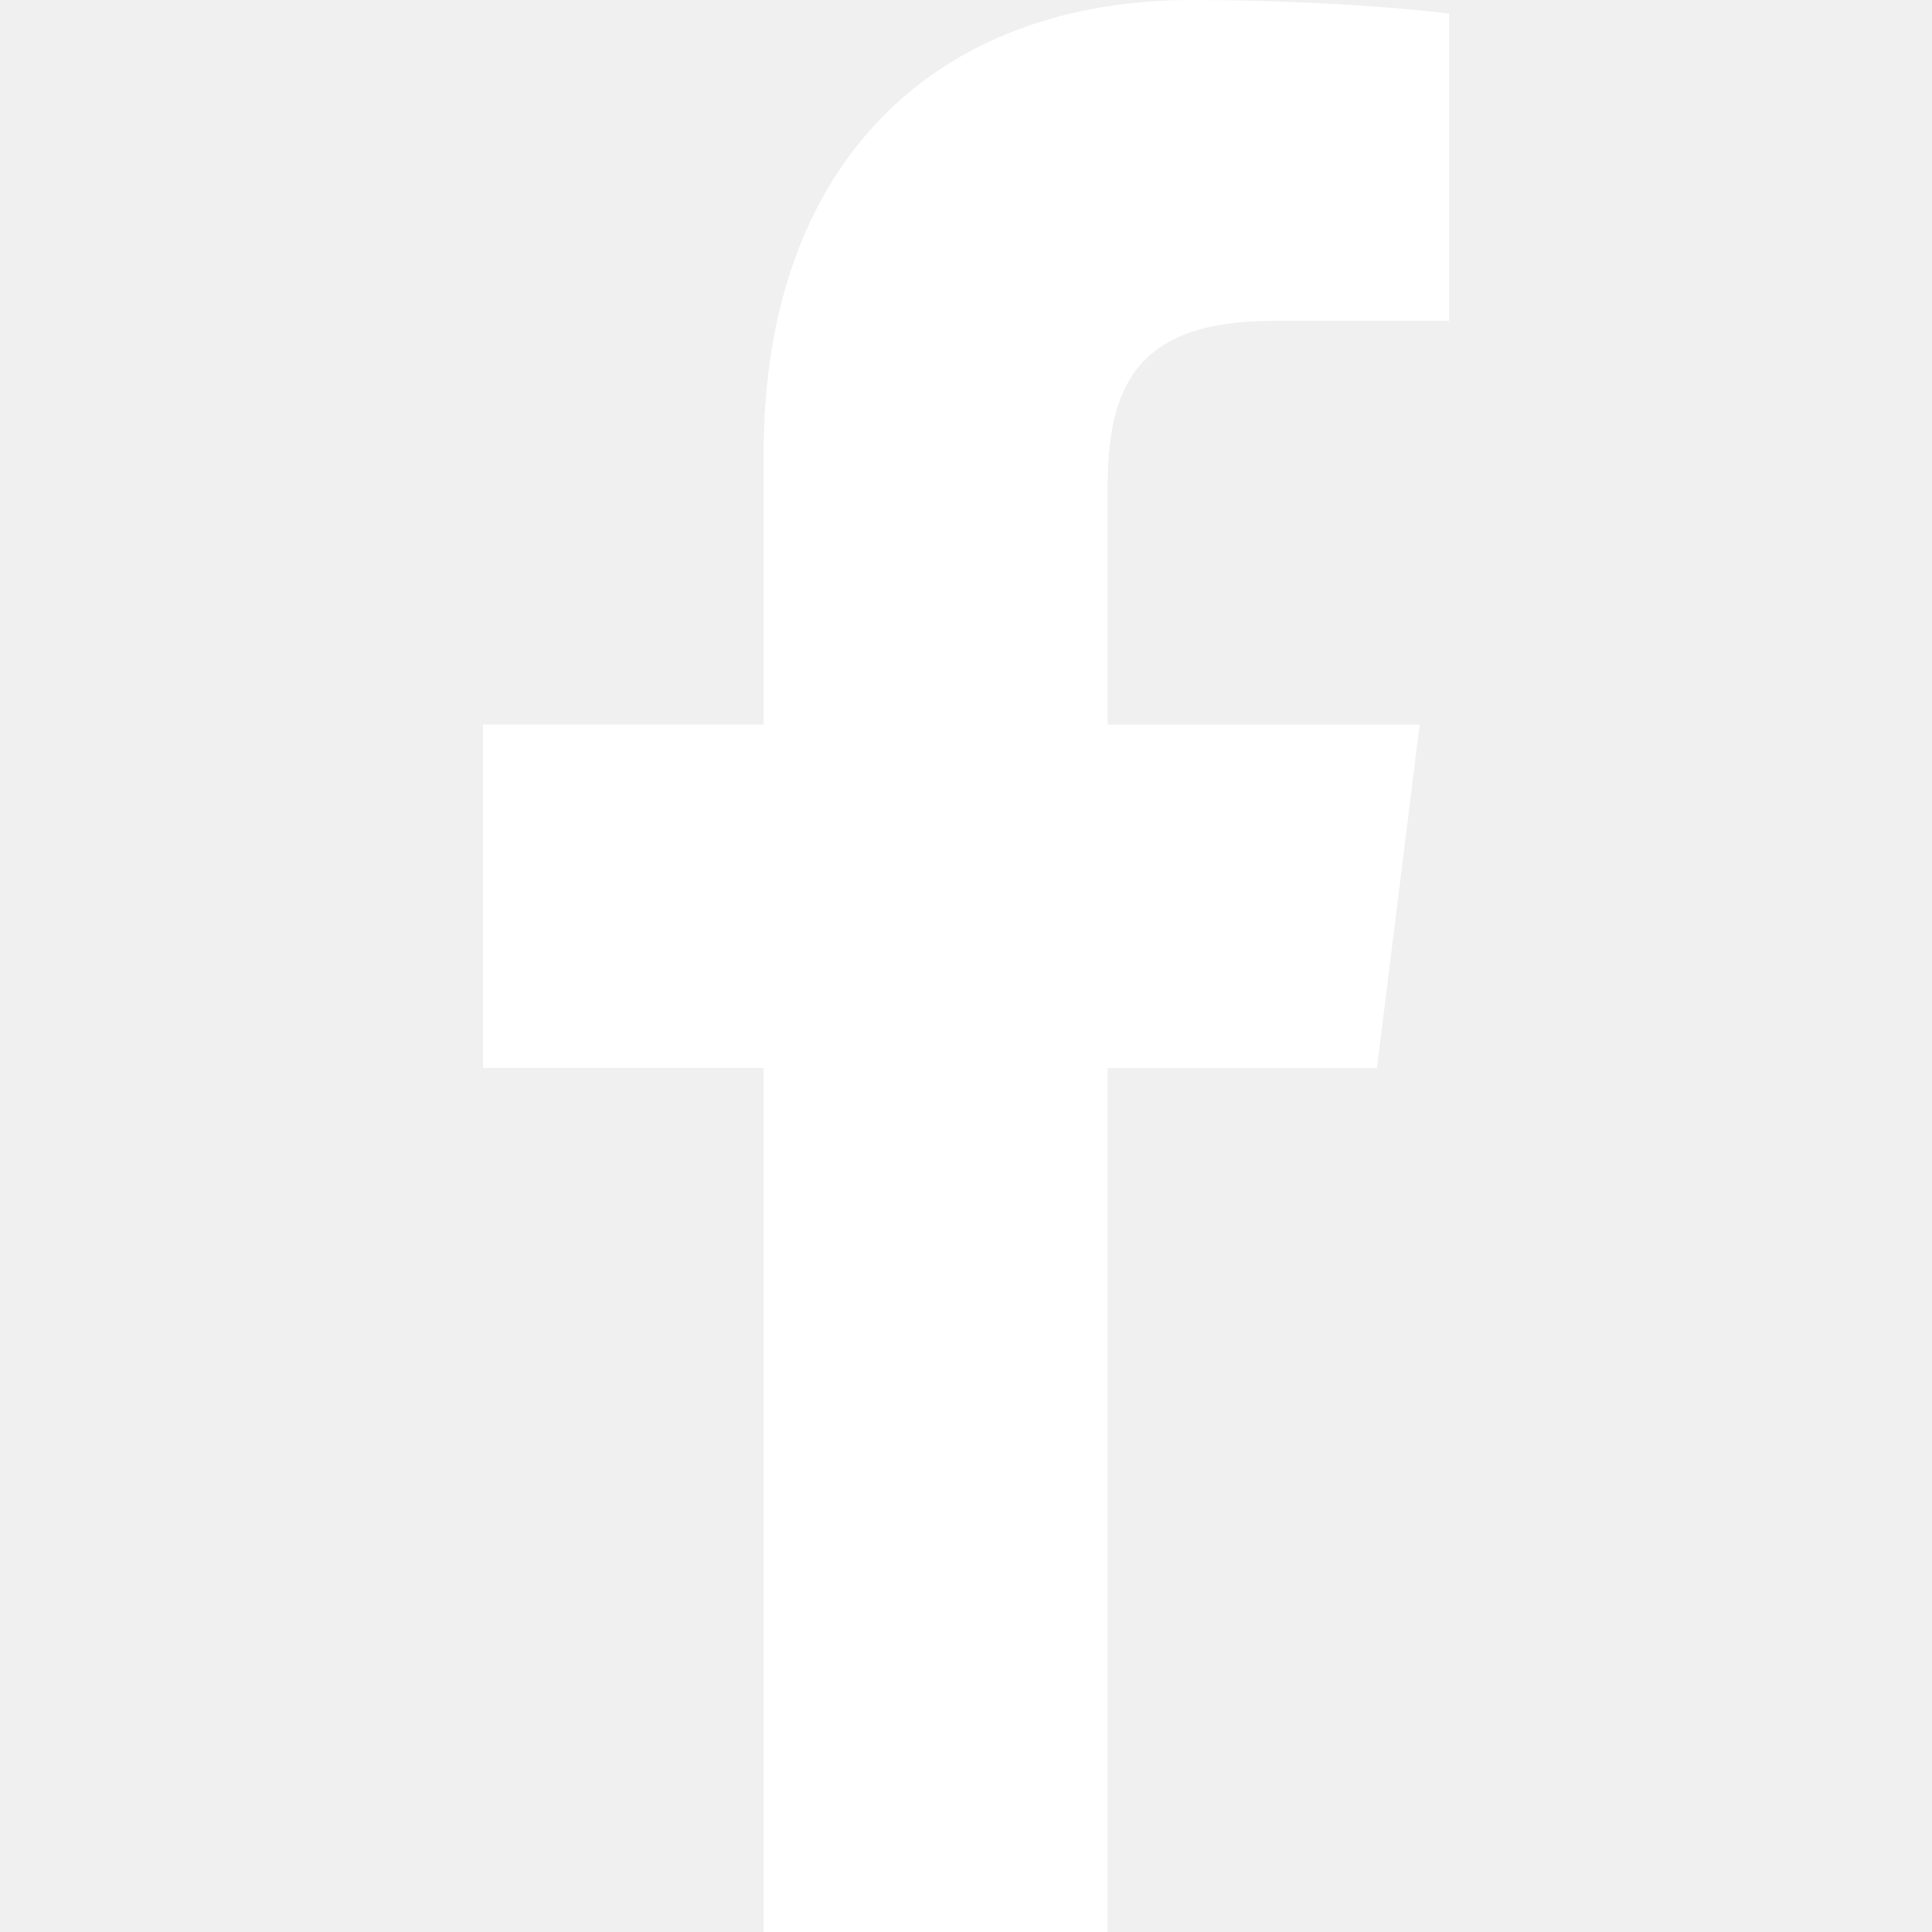
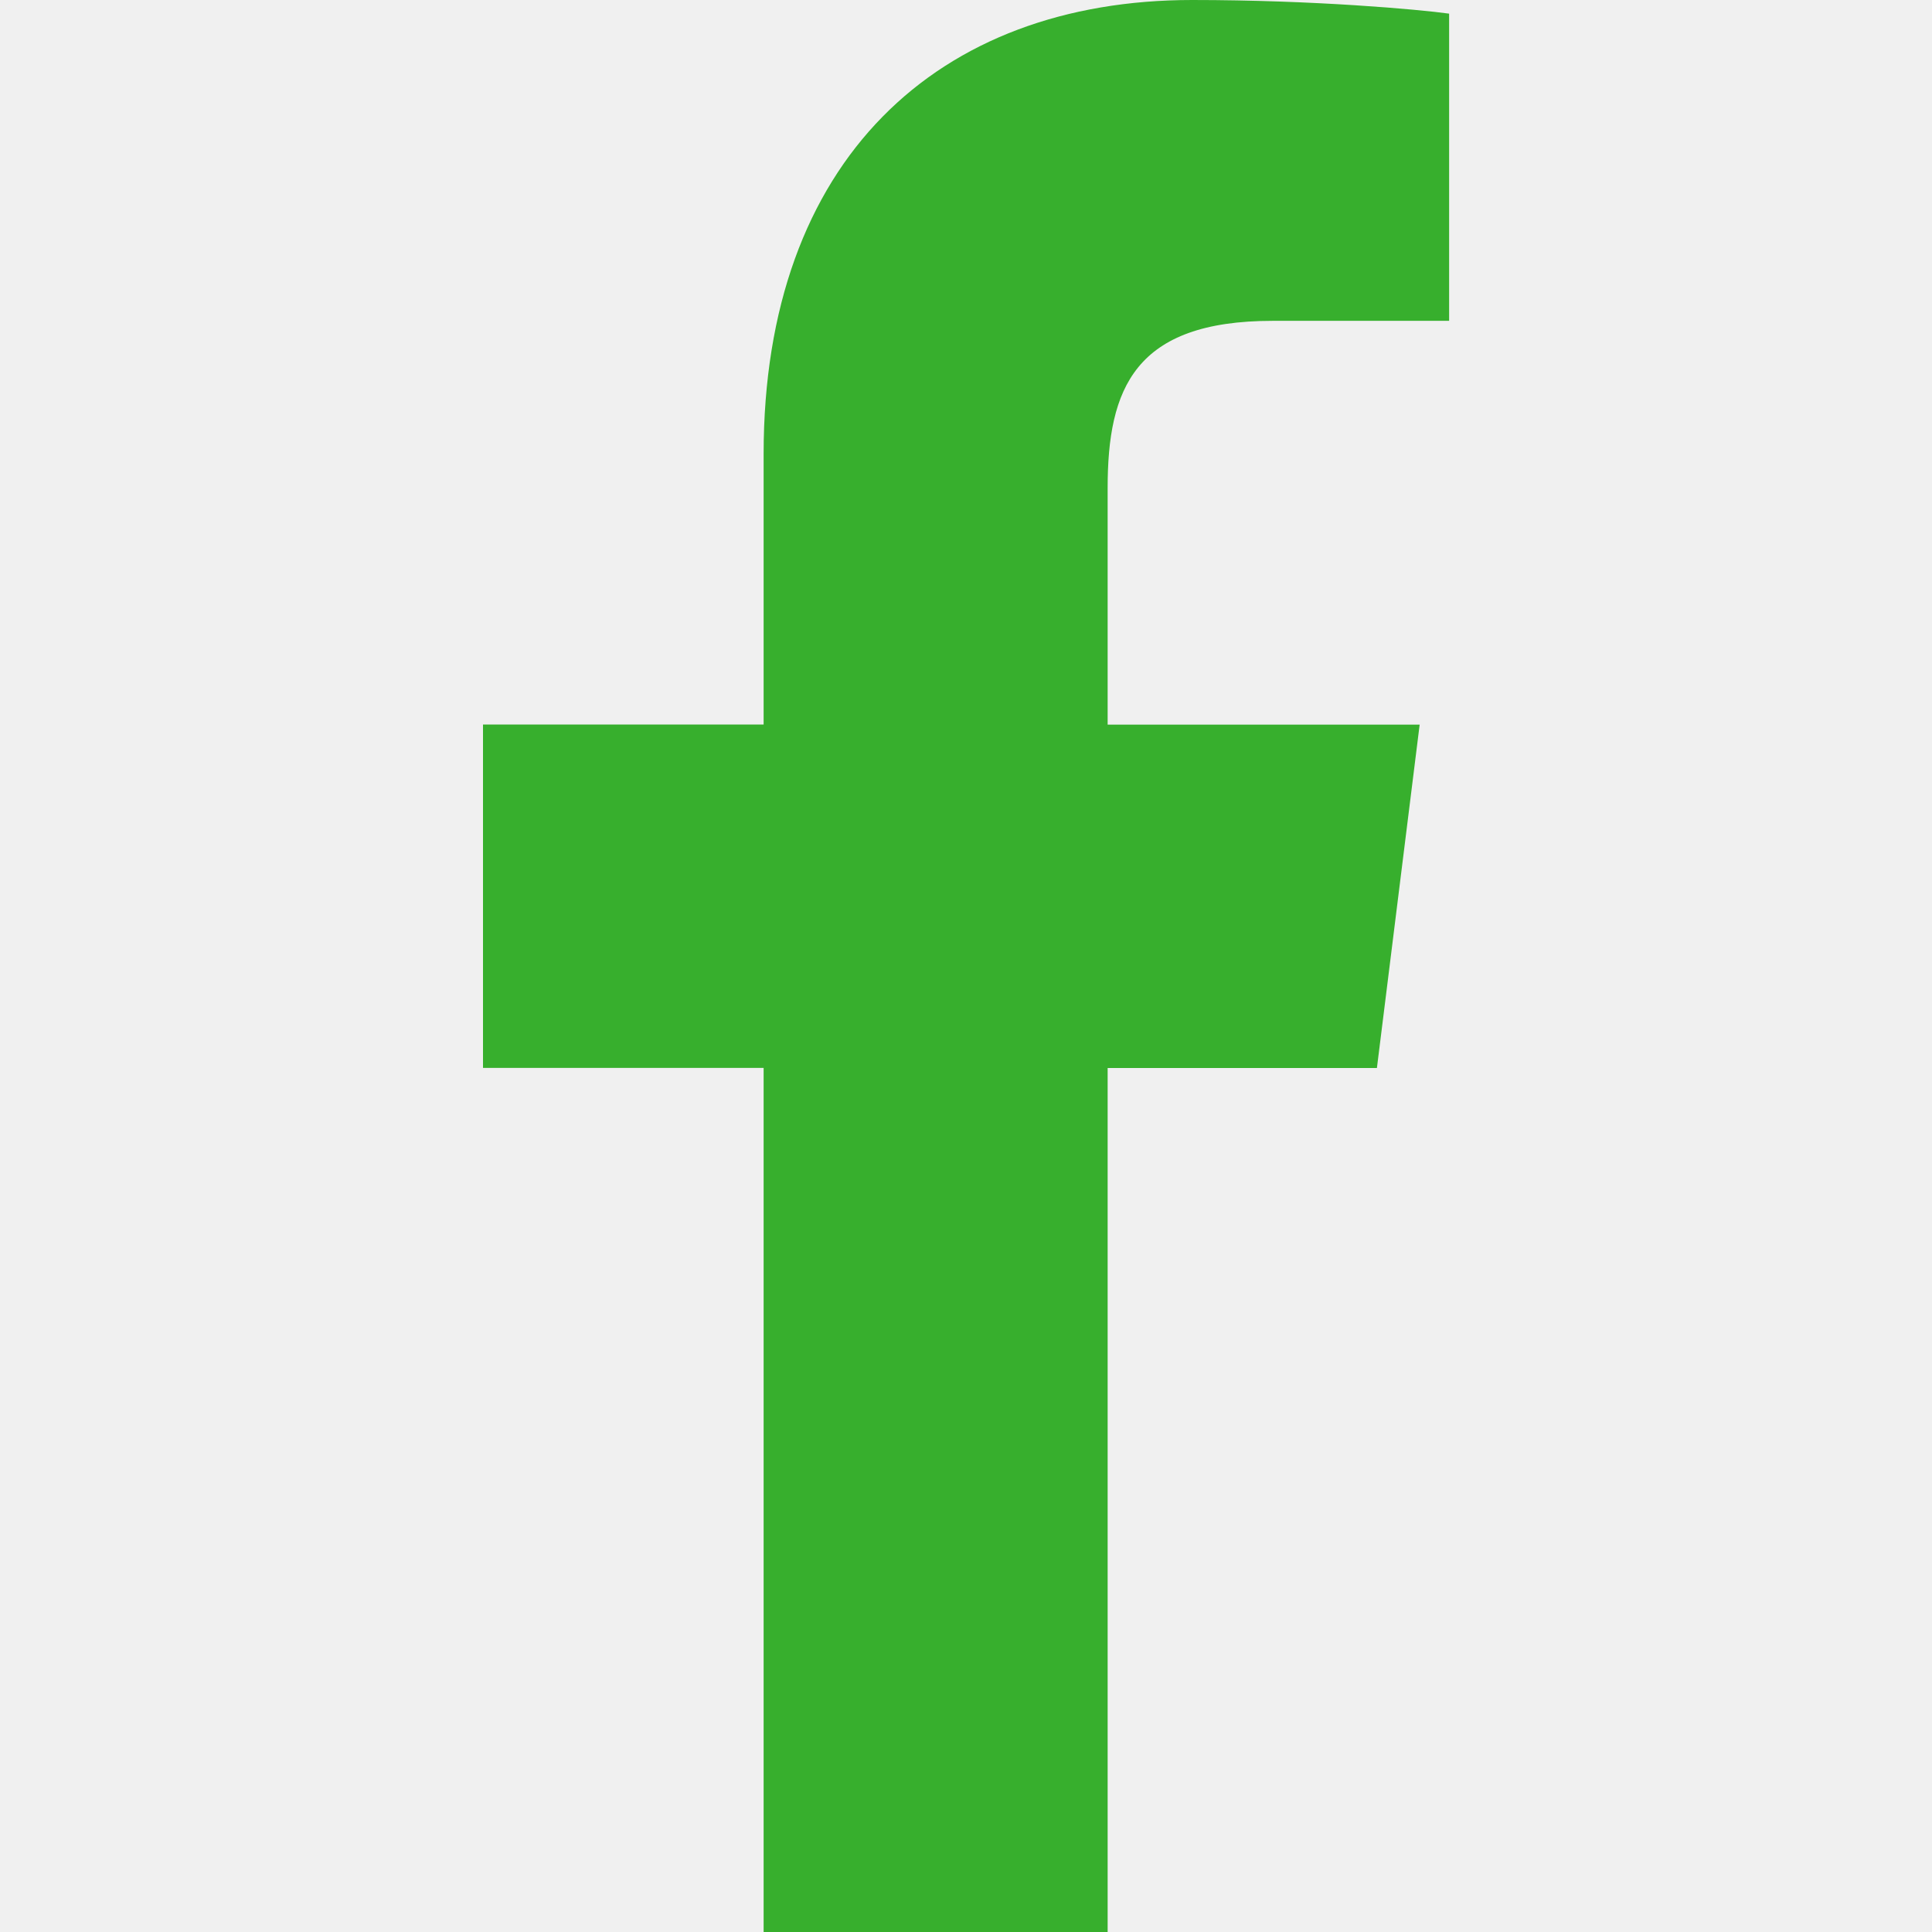
<svg xmlns="http://www.w3.org/2000/svg" width="16" height="16" viewBox="0 0 16 16" fill="none">
-   <path d="M10.54 2.657H12.001V0.113C11.749 0.078 10.882 0 9.873 0C7.767 0 6.324 1.325 6.324 3.759V6H4V8.844H6.324V16H9.173V8.845H11.403L11.757 6.001H9.173V4.041C9.173 3.219 9.395 2.657 10.54 2.657V2.657Z" fill="white" />
+   <path d="M10.54 2.657H12.001V0.113C11.749 0.078 10.882 0 9.873 0C7.767 0 6.324 1.325 6.324 3.759V6H4V8.844H6.324V16H9.173V8.845H11.403L11.757 6.001H9.173V4.041C9.173 3.219 9.395 2.657 10.54 2.657V2.657Z" fill="#37AF2D" />
</svg>
